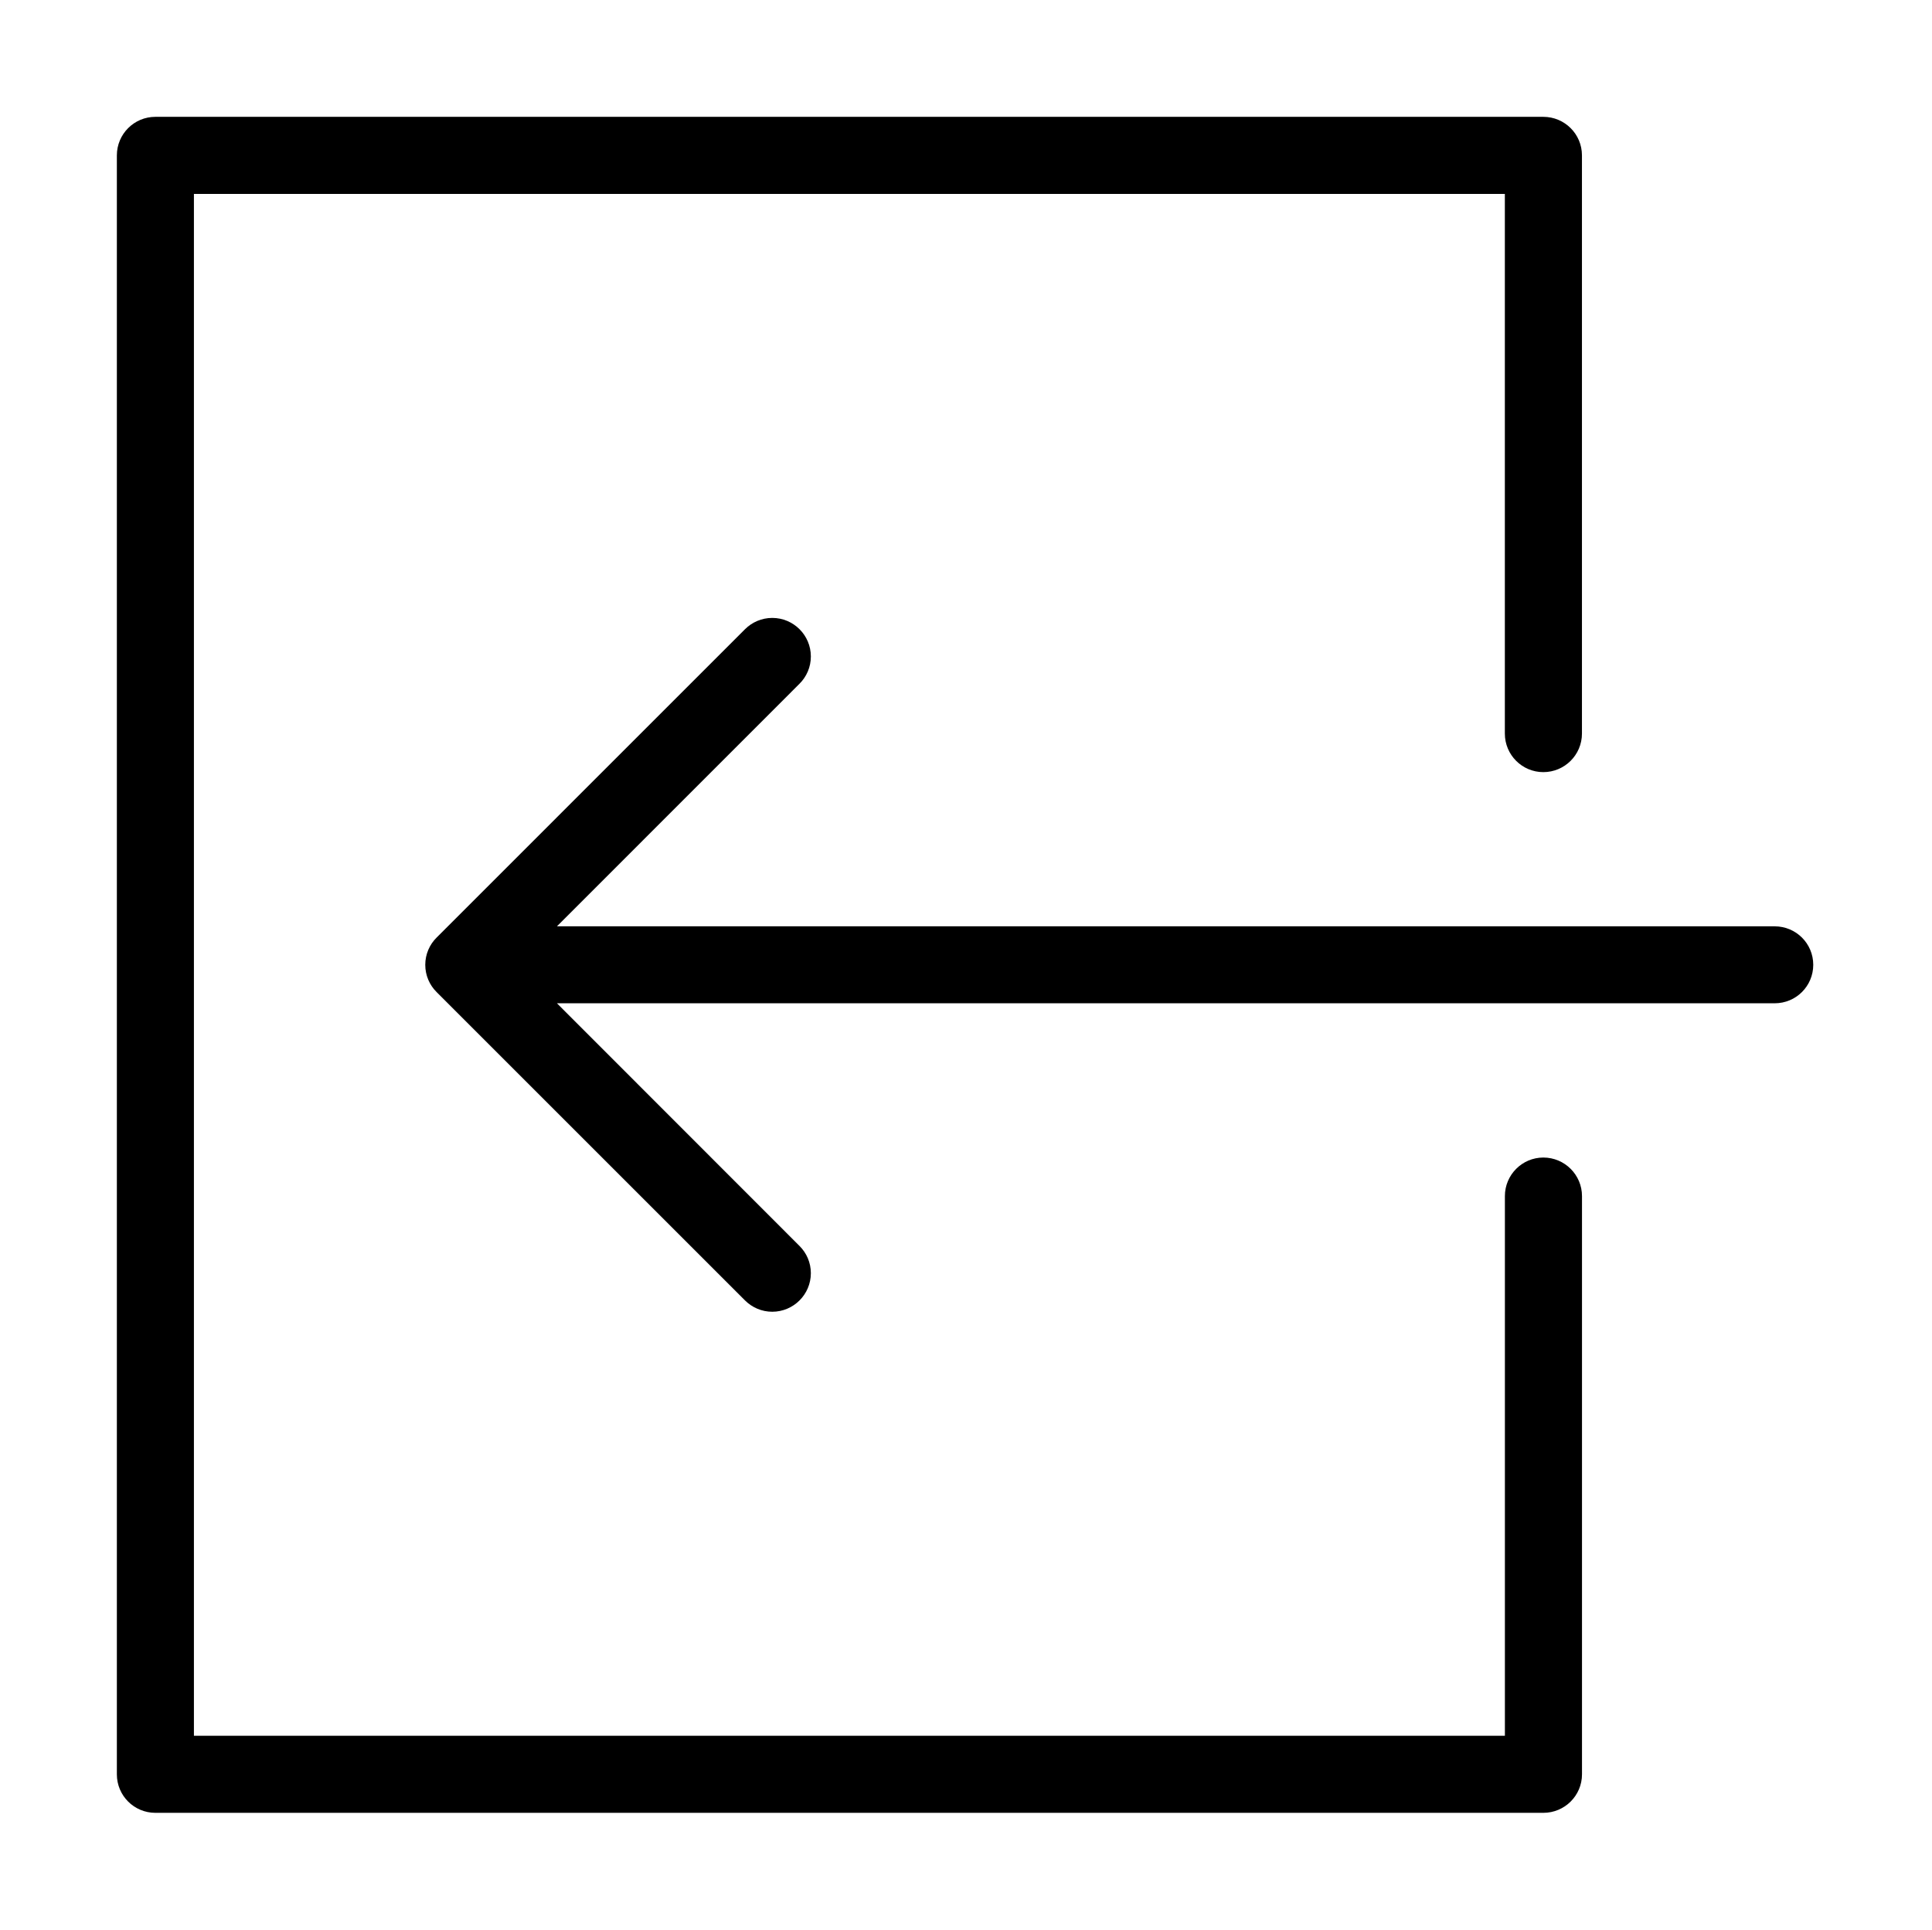
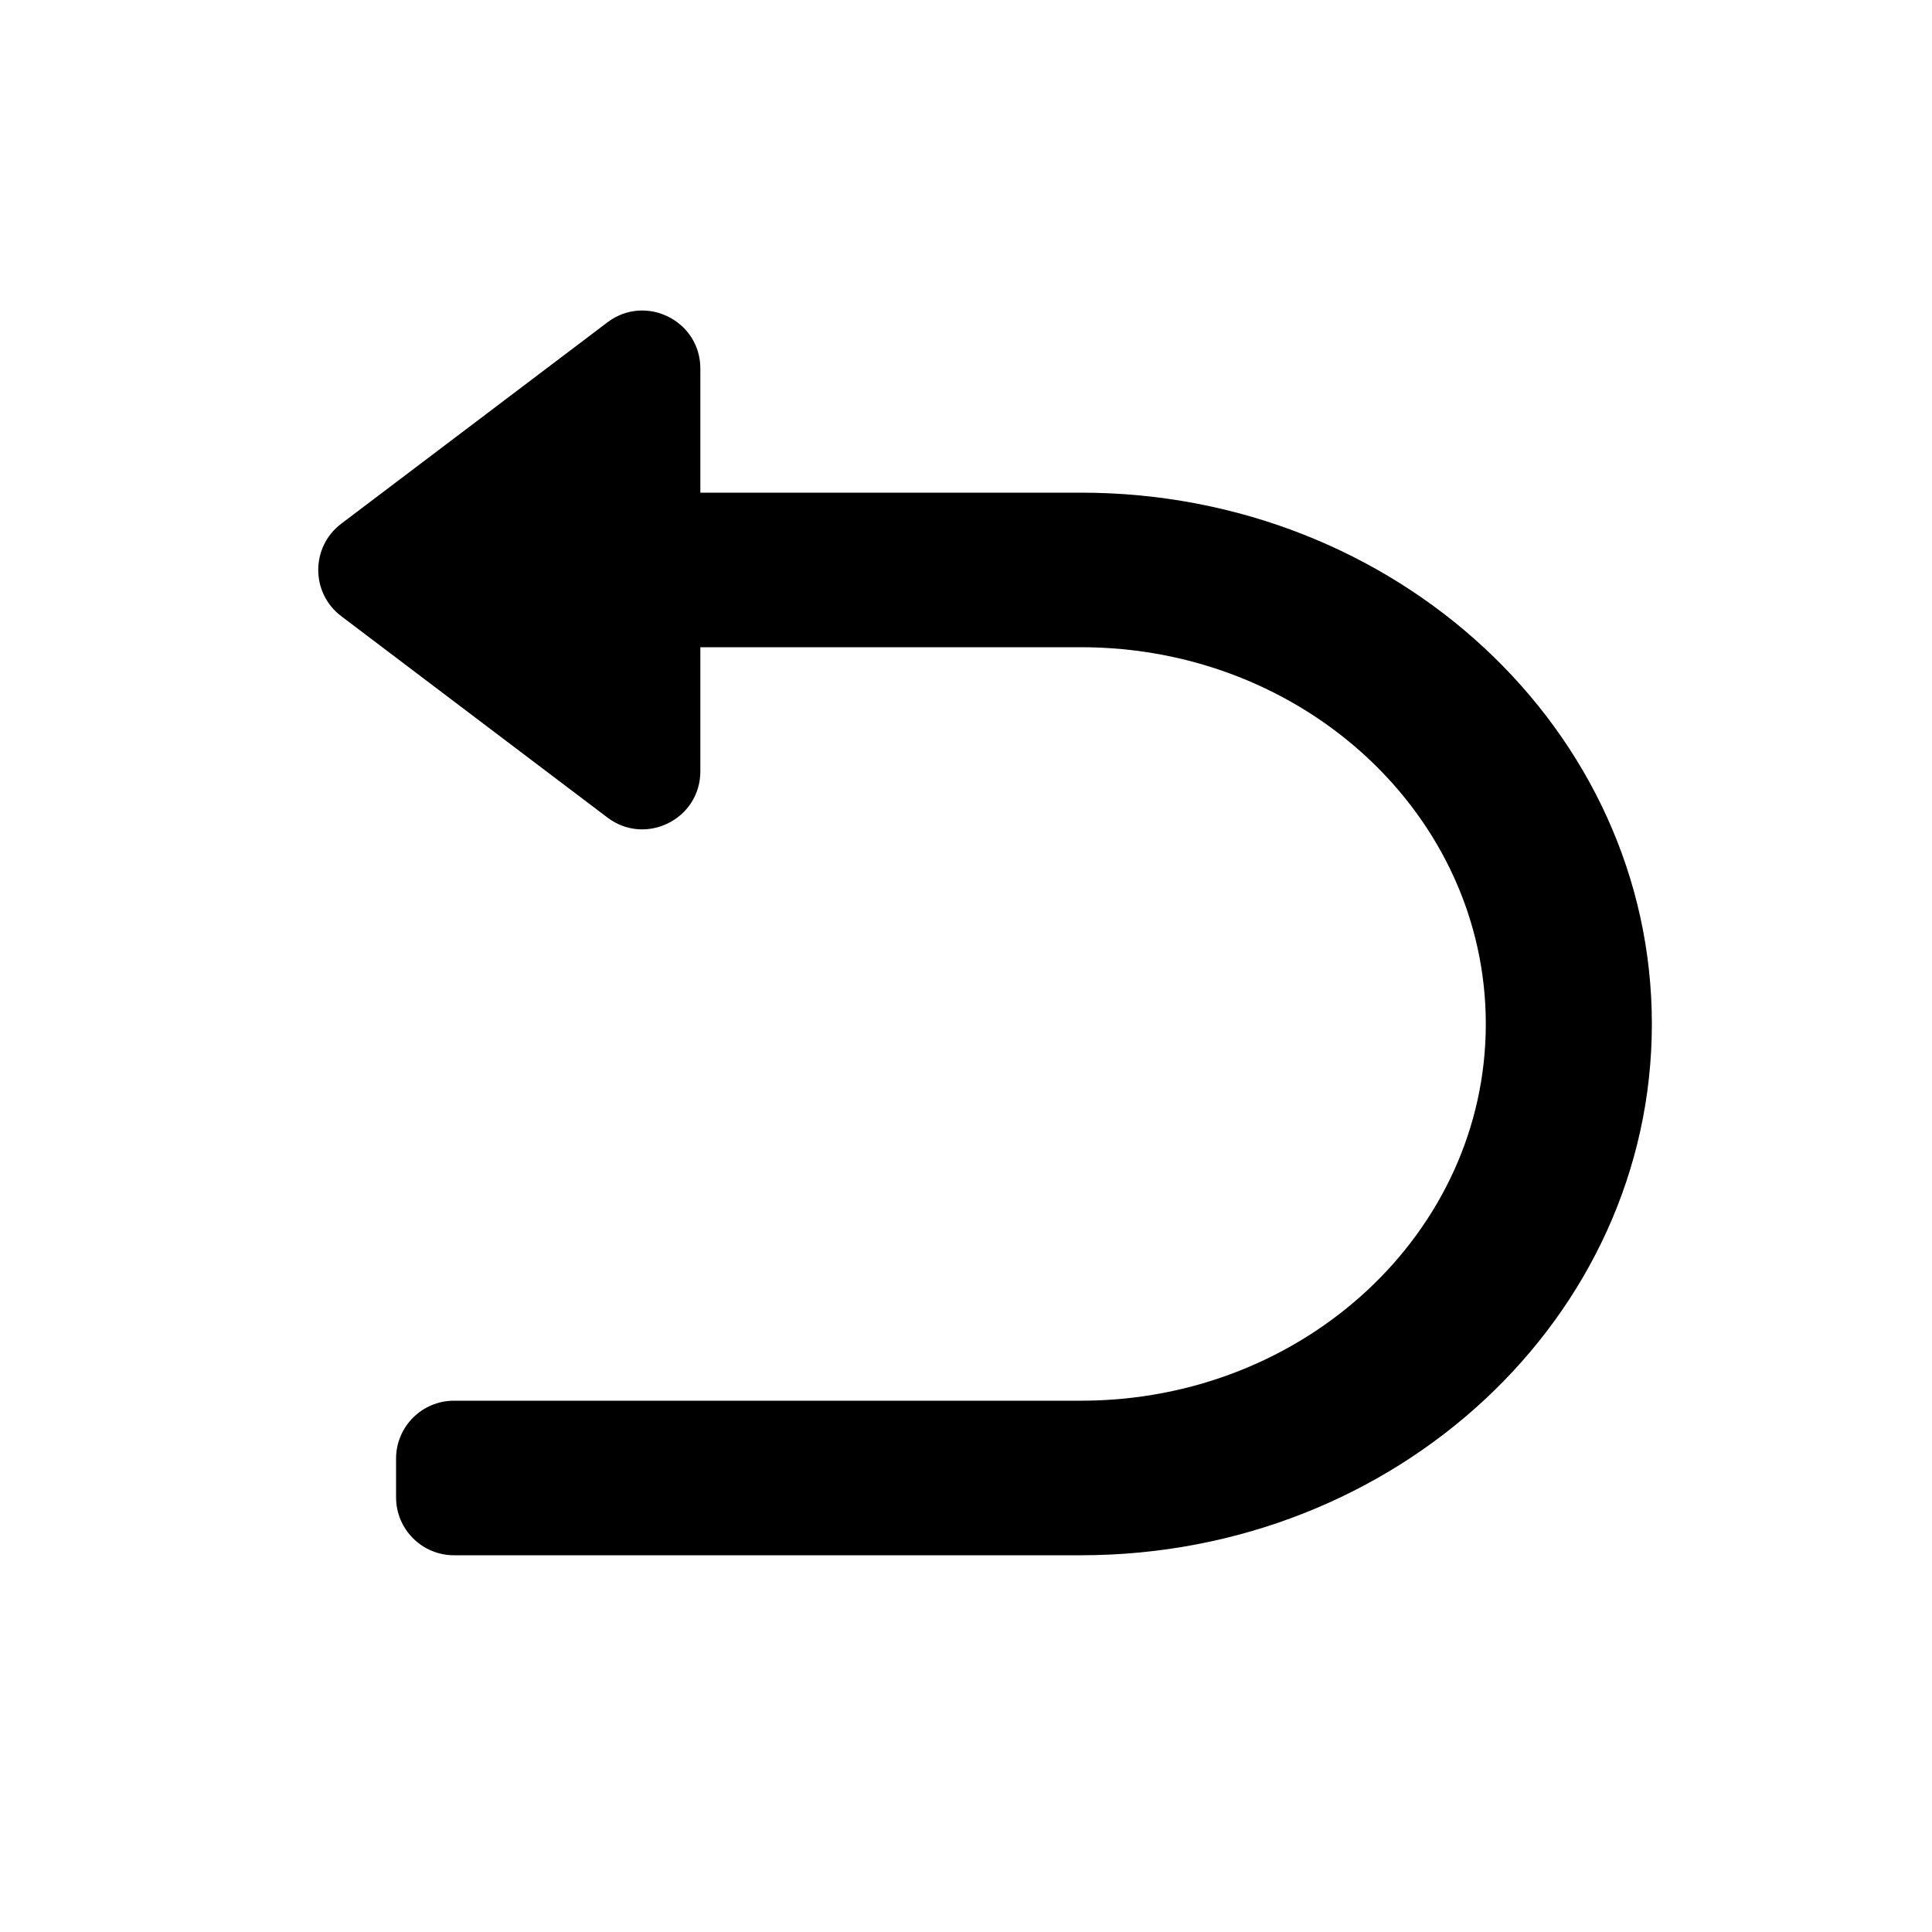
- <svg xmlns="http://www.w3.org/2000/svg" t="1761802146346" class="icon" viewBox="0 0 1025 1024" version="1.1" p-id="16298" width="200.195" height="200">
-   <path d="M818.81 614.263c-11.25 0-20.407 9.18-20.407 20.452v286.402h-695.52v-818.212h695.498v286.38c0 11.295 9.158 20.453 20.407 20.453 11.295 0 20.497-9.135 20.497-20.453v-306.832c0.023-11.295-9.18-20.452-20.475-20.452h-736.38c-11.295 0-20.43 9.157-20.43 20.452v859.118c0 11.295 9.135 20.43 20.43 20.43h736.38c11.295 0 20.498-9.135 20.498-20.43v-306.855c0-11.273-9.202-20.453-20.498-20.453M941.525 491.57h-646.043l128.7-128.745c3.712-3.713 6.007-8.798 6.007-14.467 0-11.295-9.203-20.453-20.475-20.453-5.648 0-10.755 2.295-14.468 6.007l-163.62 163.642c-3.712 3.667-6.007 8.82-6.007 14.445s2.295 10.777 6.007 14.445l163.62 163.642c3.735 3.713 8.82 6.007 14.468 6.007 11.25 0 20.475-9.157 20.475-20.475 0-5.648-2.317-10.755-6.007-14.423l-128.7-128.79h646.043c11.34 0 20.475-9.113 20.475-20.43 0-11.273-9.135-20.409-20.475-20.409z" p-id="16299" />
+ <svg xmlns="http://www.w3.org/2000/svg" t="1762392021944" class="icon" viewBox="0 0 1024 1024" version="1.1" p-id="10551" width="200" height="200">
+   <path d="M180.864 277.581c-16.251 12.288-16.251 36.71 0 48.998L321.946 433.311c20.234 15.309 49.254 0.876 49.254-24.499V343.04h201.774c118.482 0 214.533 89.395 214.533 199.68 0 110.28-96.051 199.68-214.533 199.68H240.64a30.72 30.72 0 0 0-30.72 30.72v20.48a30.72 30.72 0 0 0 30.72 30.72h332.334C740.065 824.32 875.52 698.245 875.52 542.72s-135.455-281.6-302.546-281.6H371.2V195.348c0-25.375-29.02-39.808-49.254-24.499L180.864 277.581z" fill="" p-id="10552" />
</svg>
